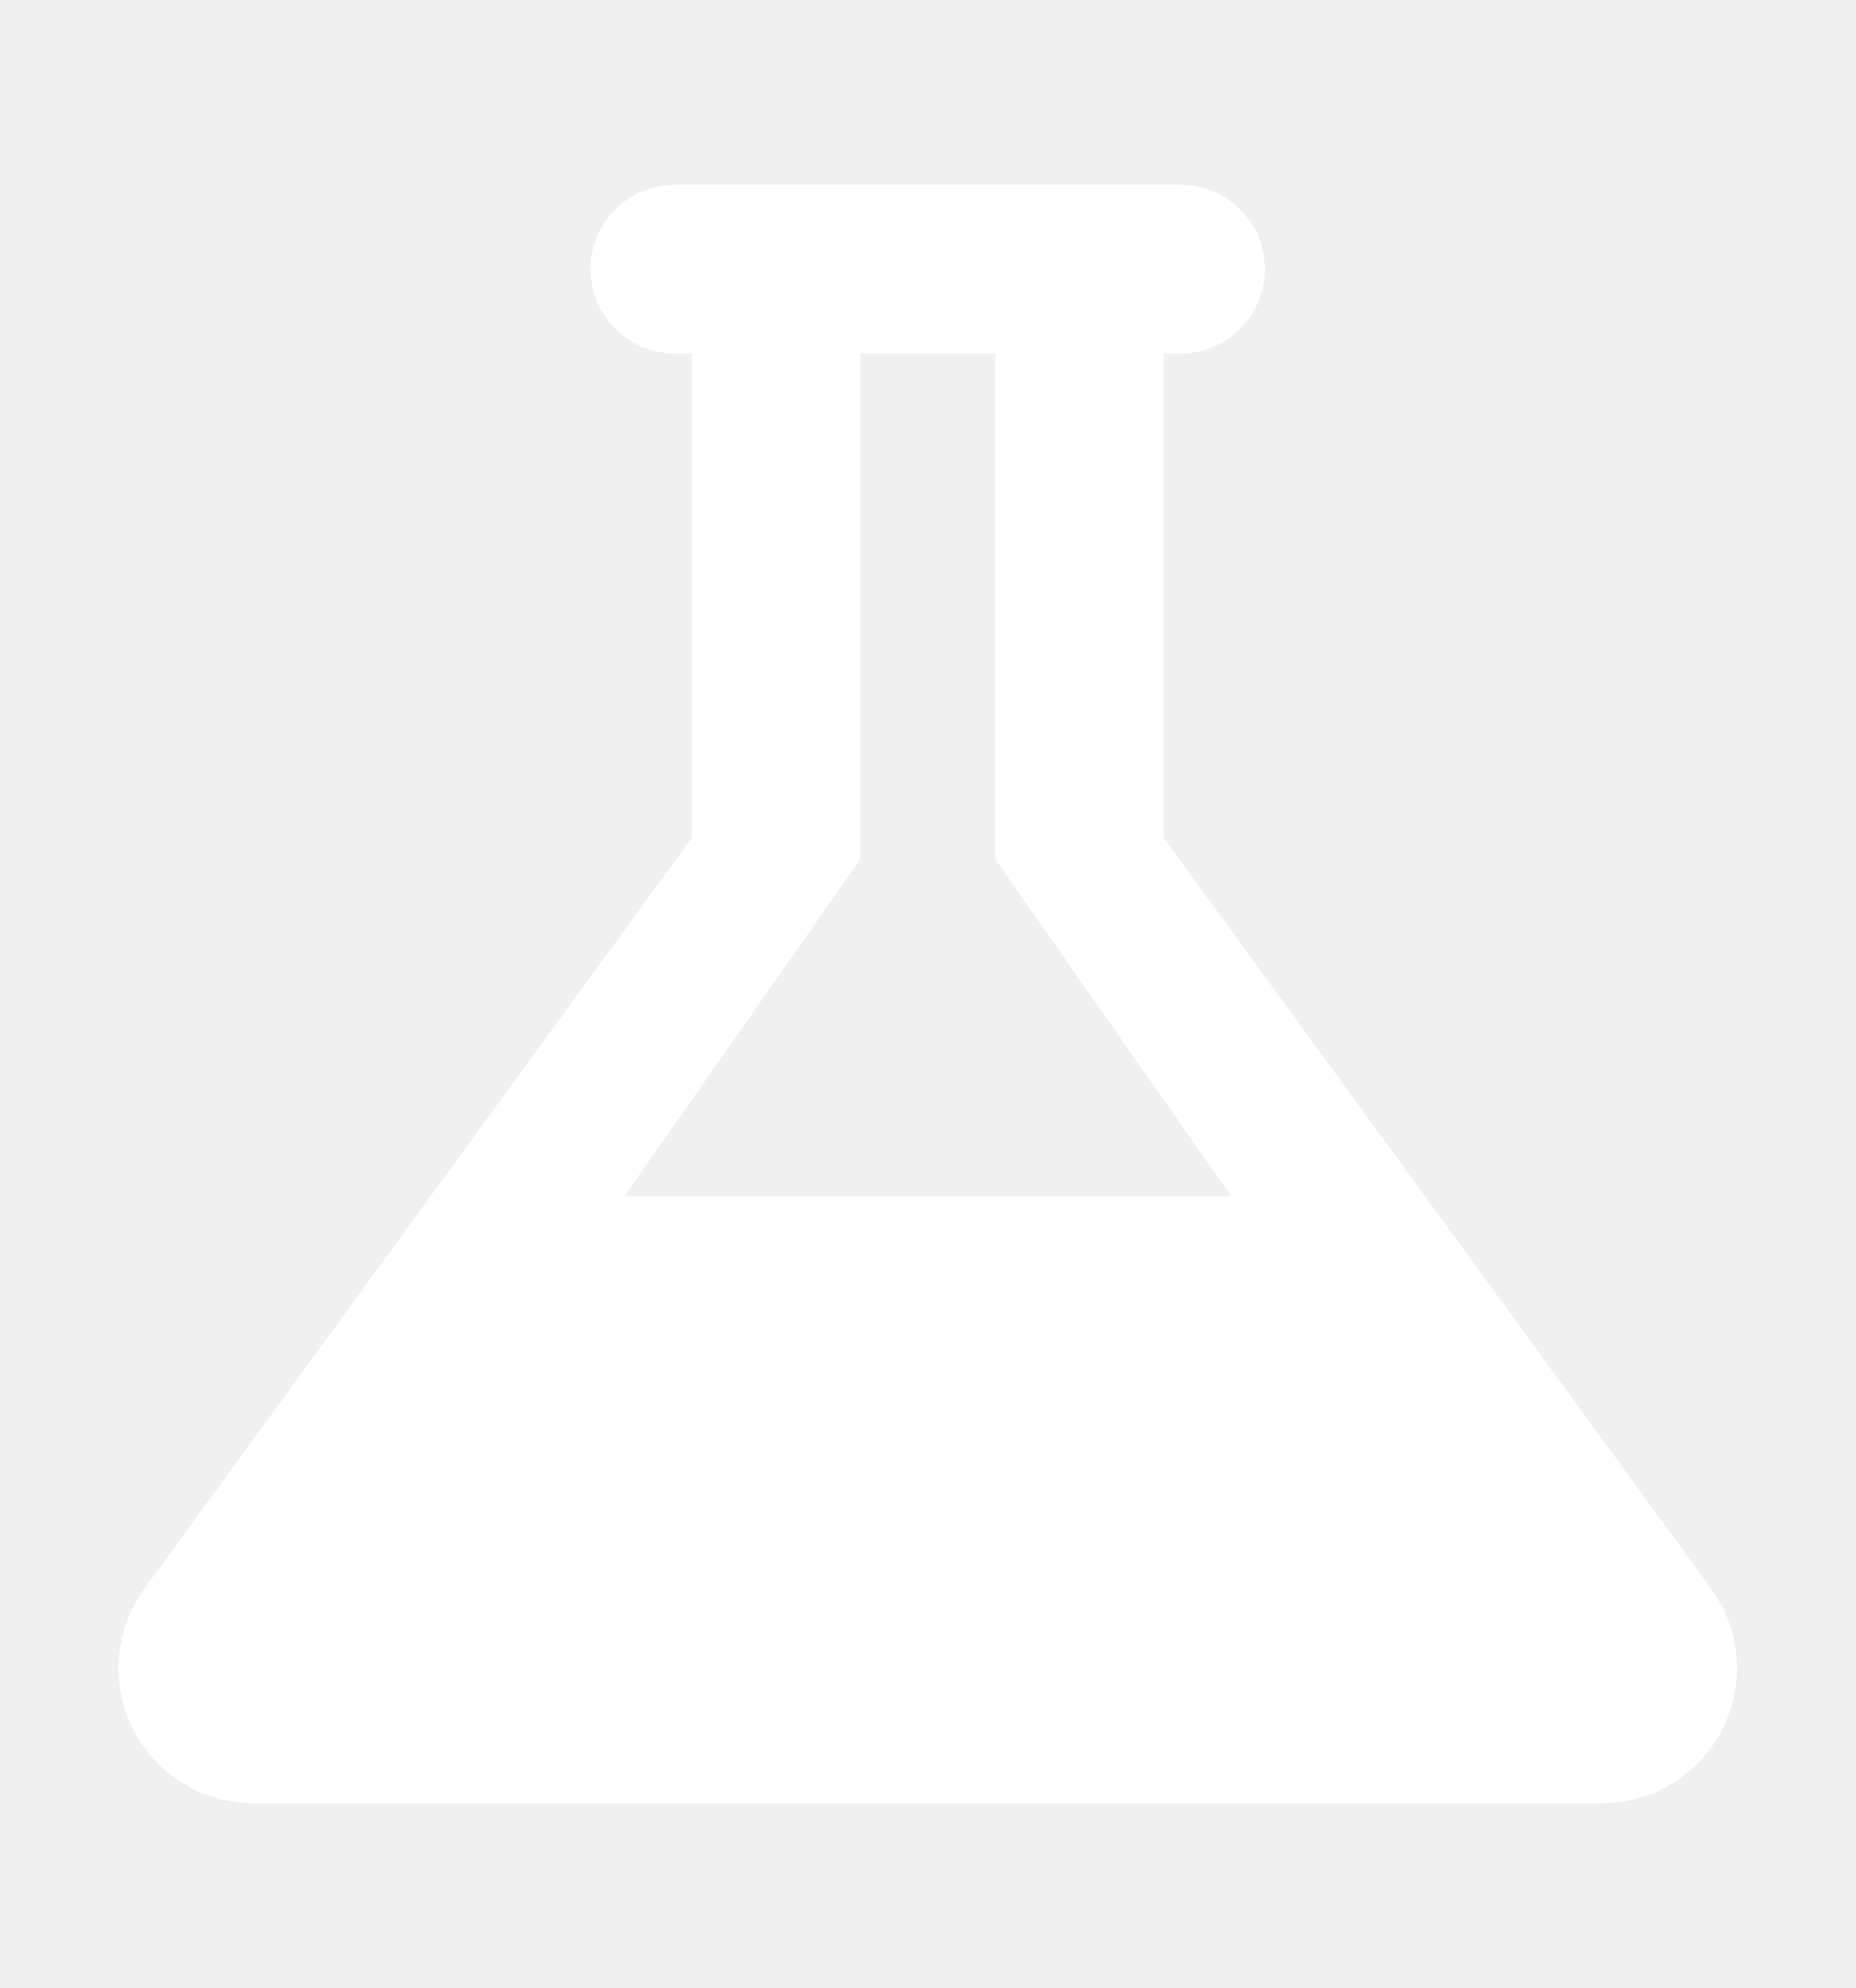
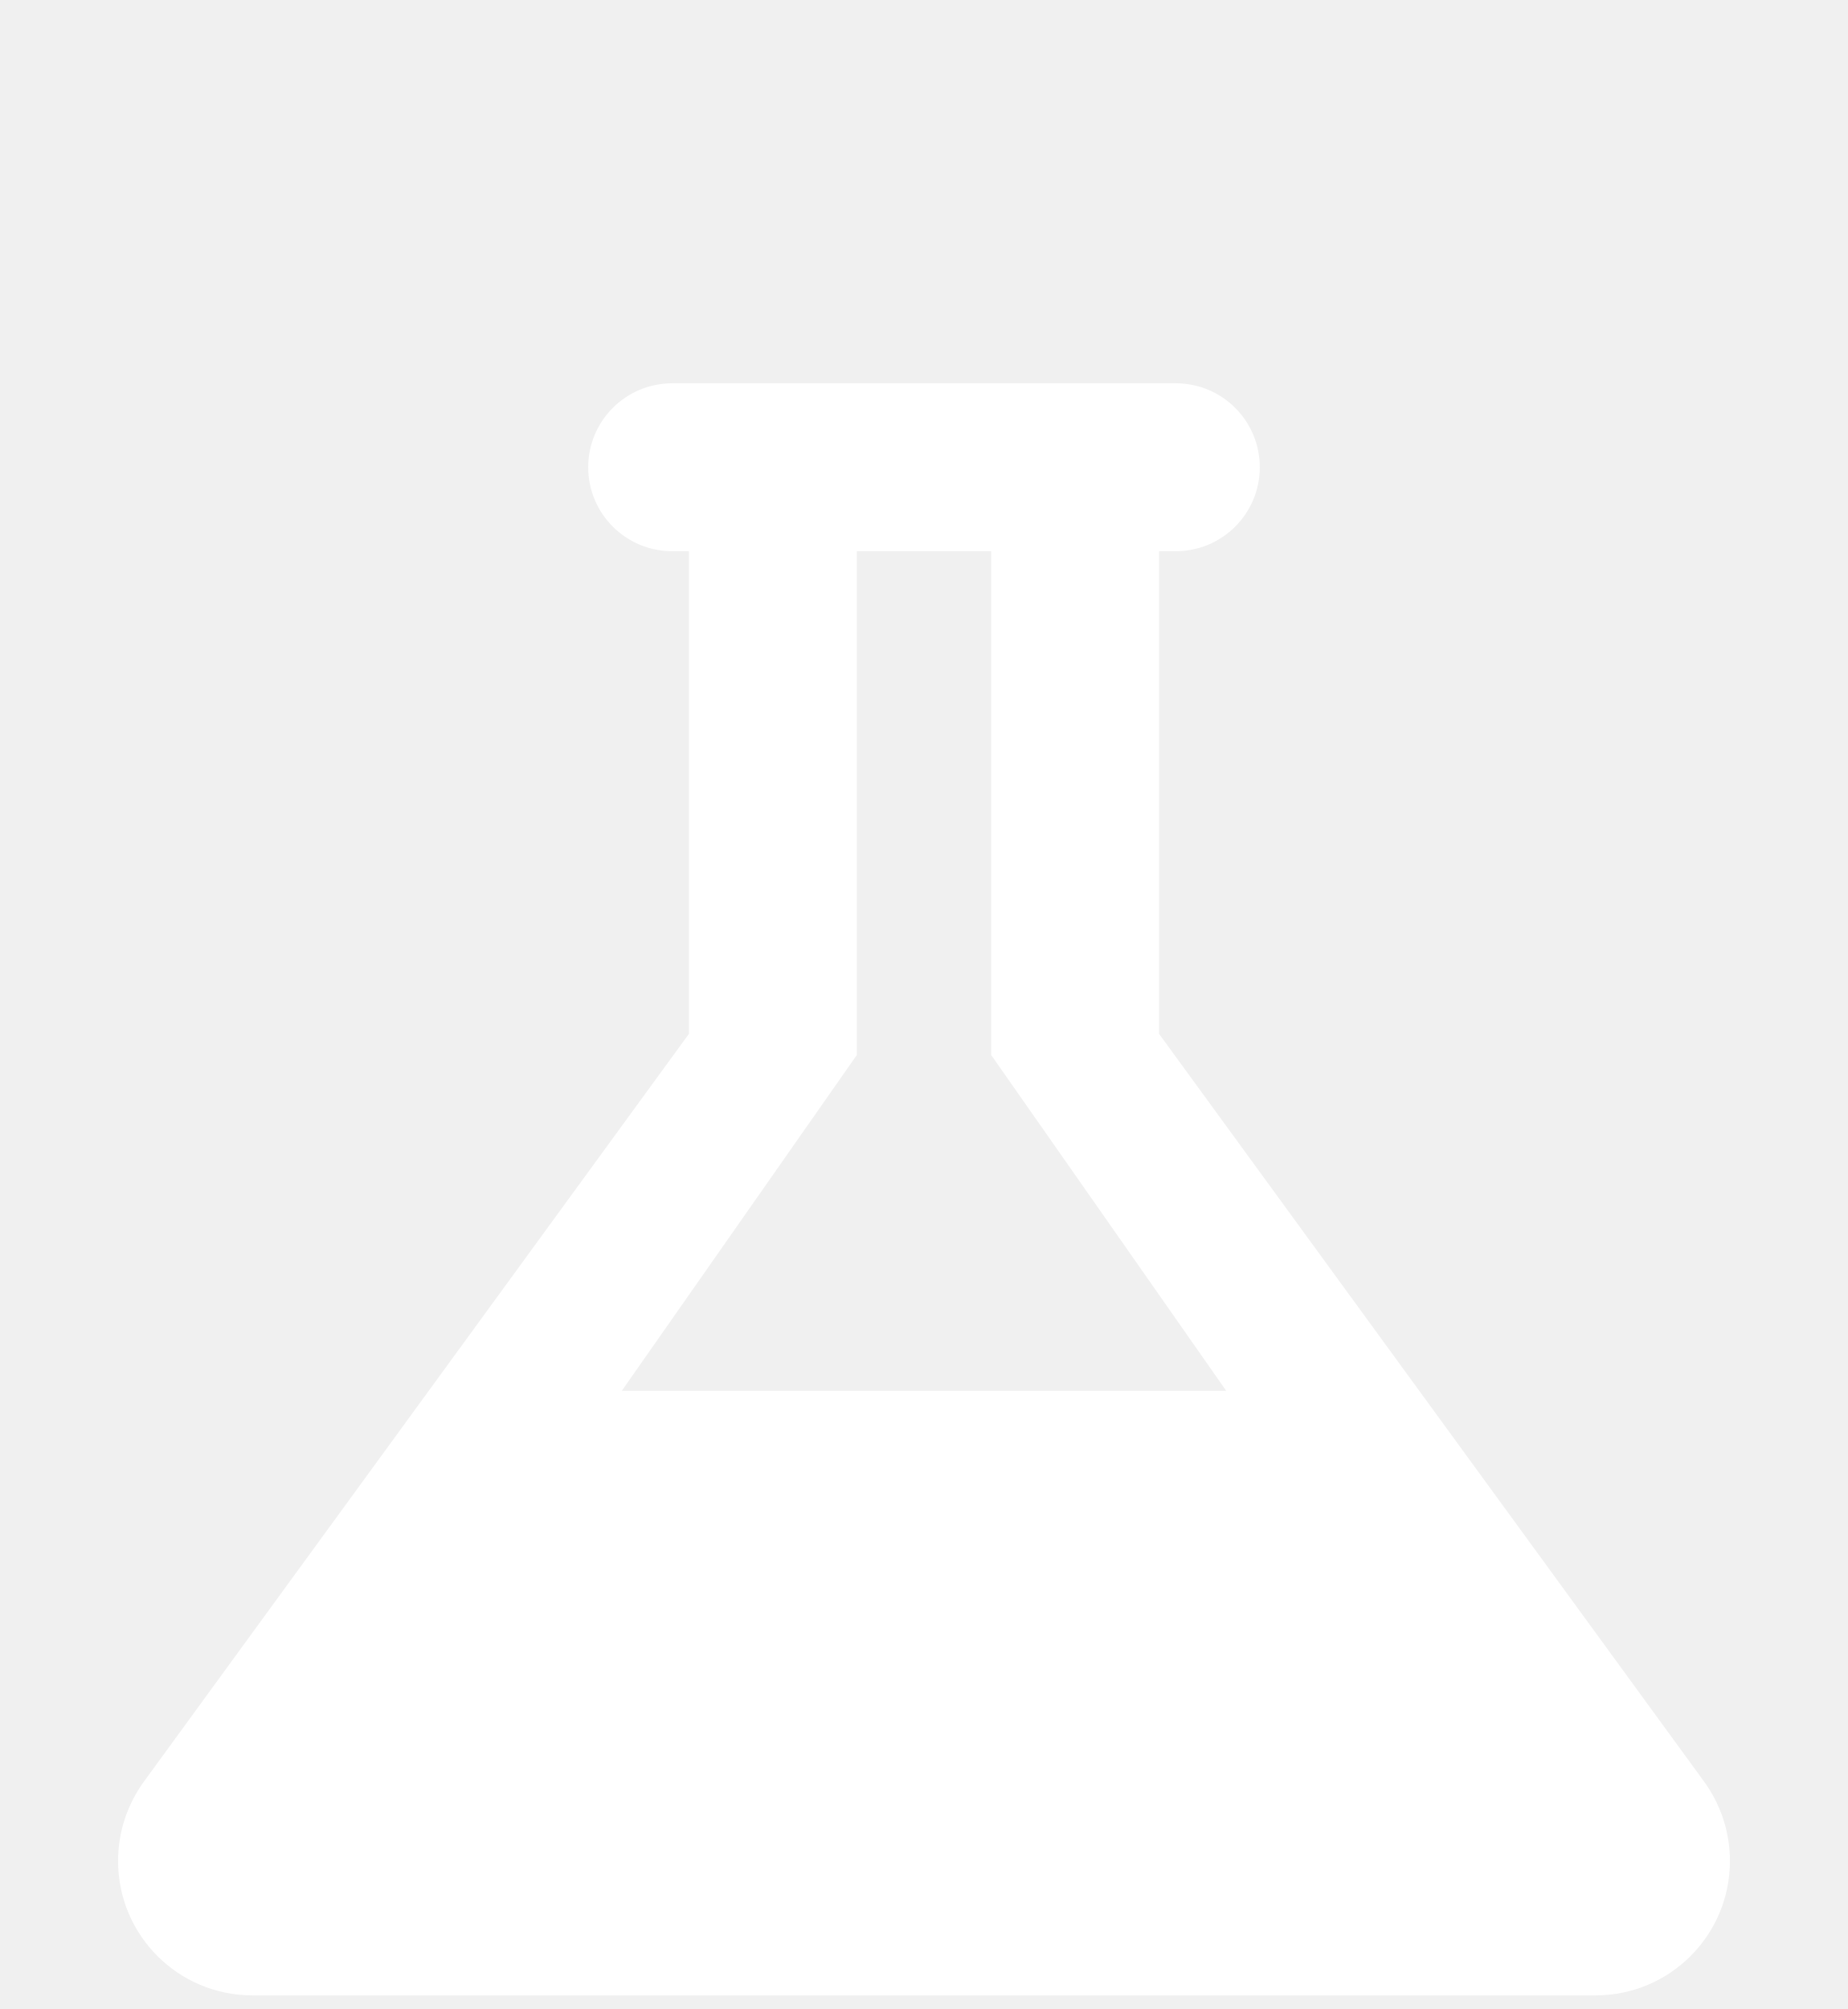
- <svg xmlns="http://www.w3.org/2000/svg" enable-background="new 0 0 60 56" height="60px" id="Layer_1" version="1.1" viewBox="0 0 500 500" width="56px" xml:space="preserve">
+ <svg xmlns="http://www.w3.org/2000/svg" enable-background="new 0 0 60 56" height="50px" id="Layer_1" version="1.1" viewBox="0 -50 500 500" width="46px" xml:space="preserve">
  <path clip-rule="evenodd" d="M186.401,207.936L39.033,410.088  c-4.449,6.087-7.083,13.538-7.083,21.623c0,20.078,16.264,36.34,36.34,36.34h363.421c20.078,0,36.34-16.262,36.34-36.34  c0-8.085-2.632-15.536-7.079-21.623L313.599,207.936V77.375h4.543c12.537,0,22.711-10.177,22.711-22.713  c0-12.536-10.174-22.713-22.711-22.713H181.858c-12.536,0-22.713,10.177-22.713,22.713c0,12.537,10.177,22.713,22.713,22.713h4.543  V207.936z M231.83,77.375h36.342v136.282l63.6,90.855H168.231l63.599-90.855V77.375z" fill="#ffffff" fill-rule="evenodd" />
</svg>
